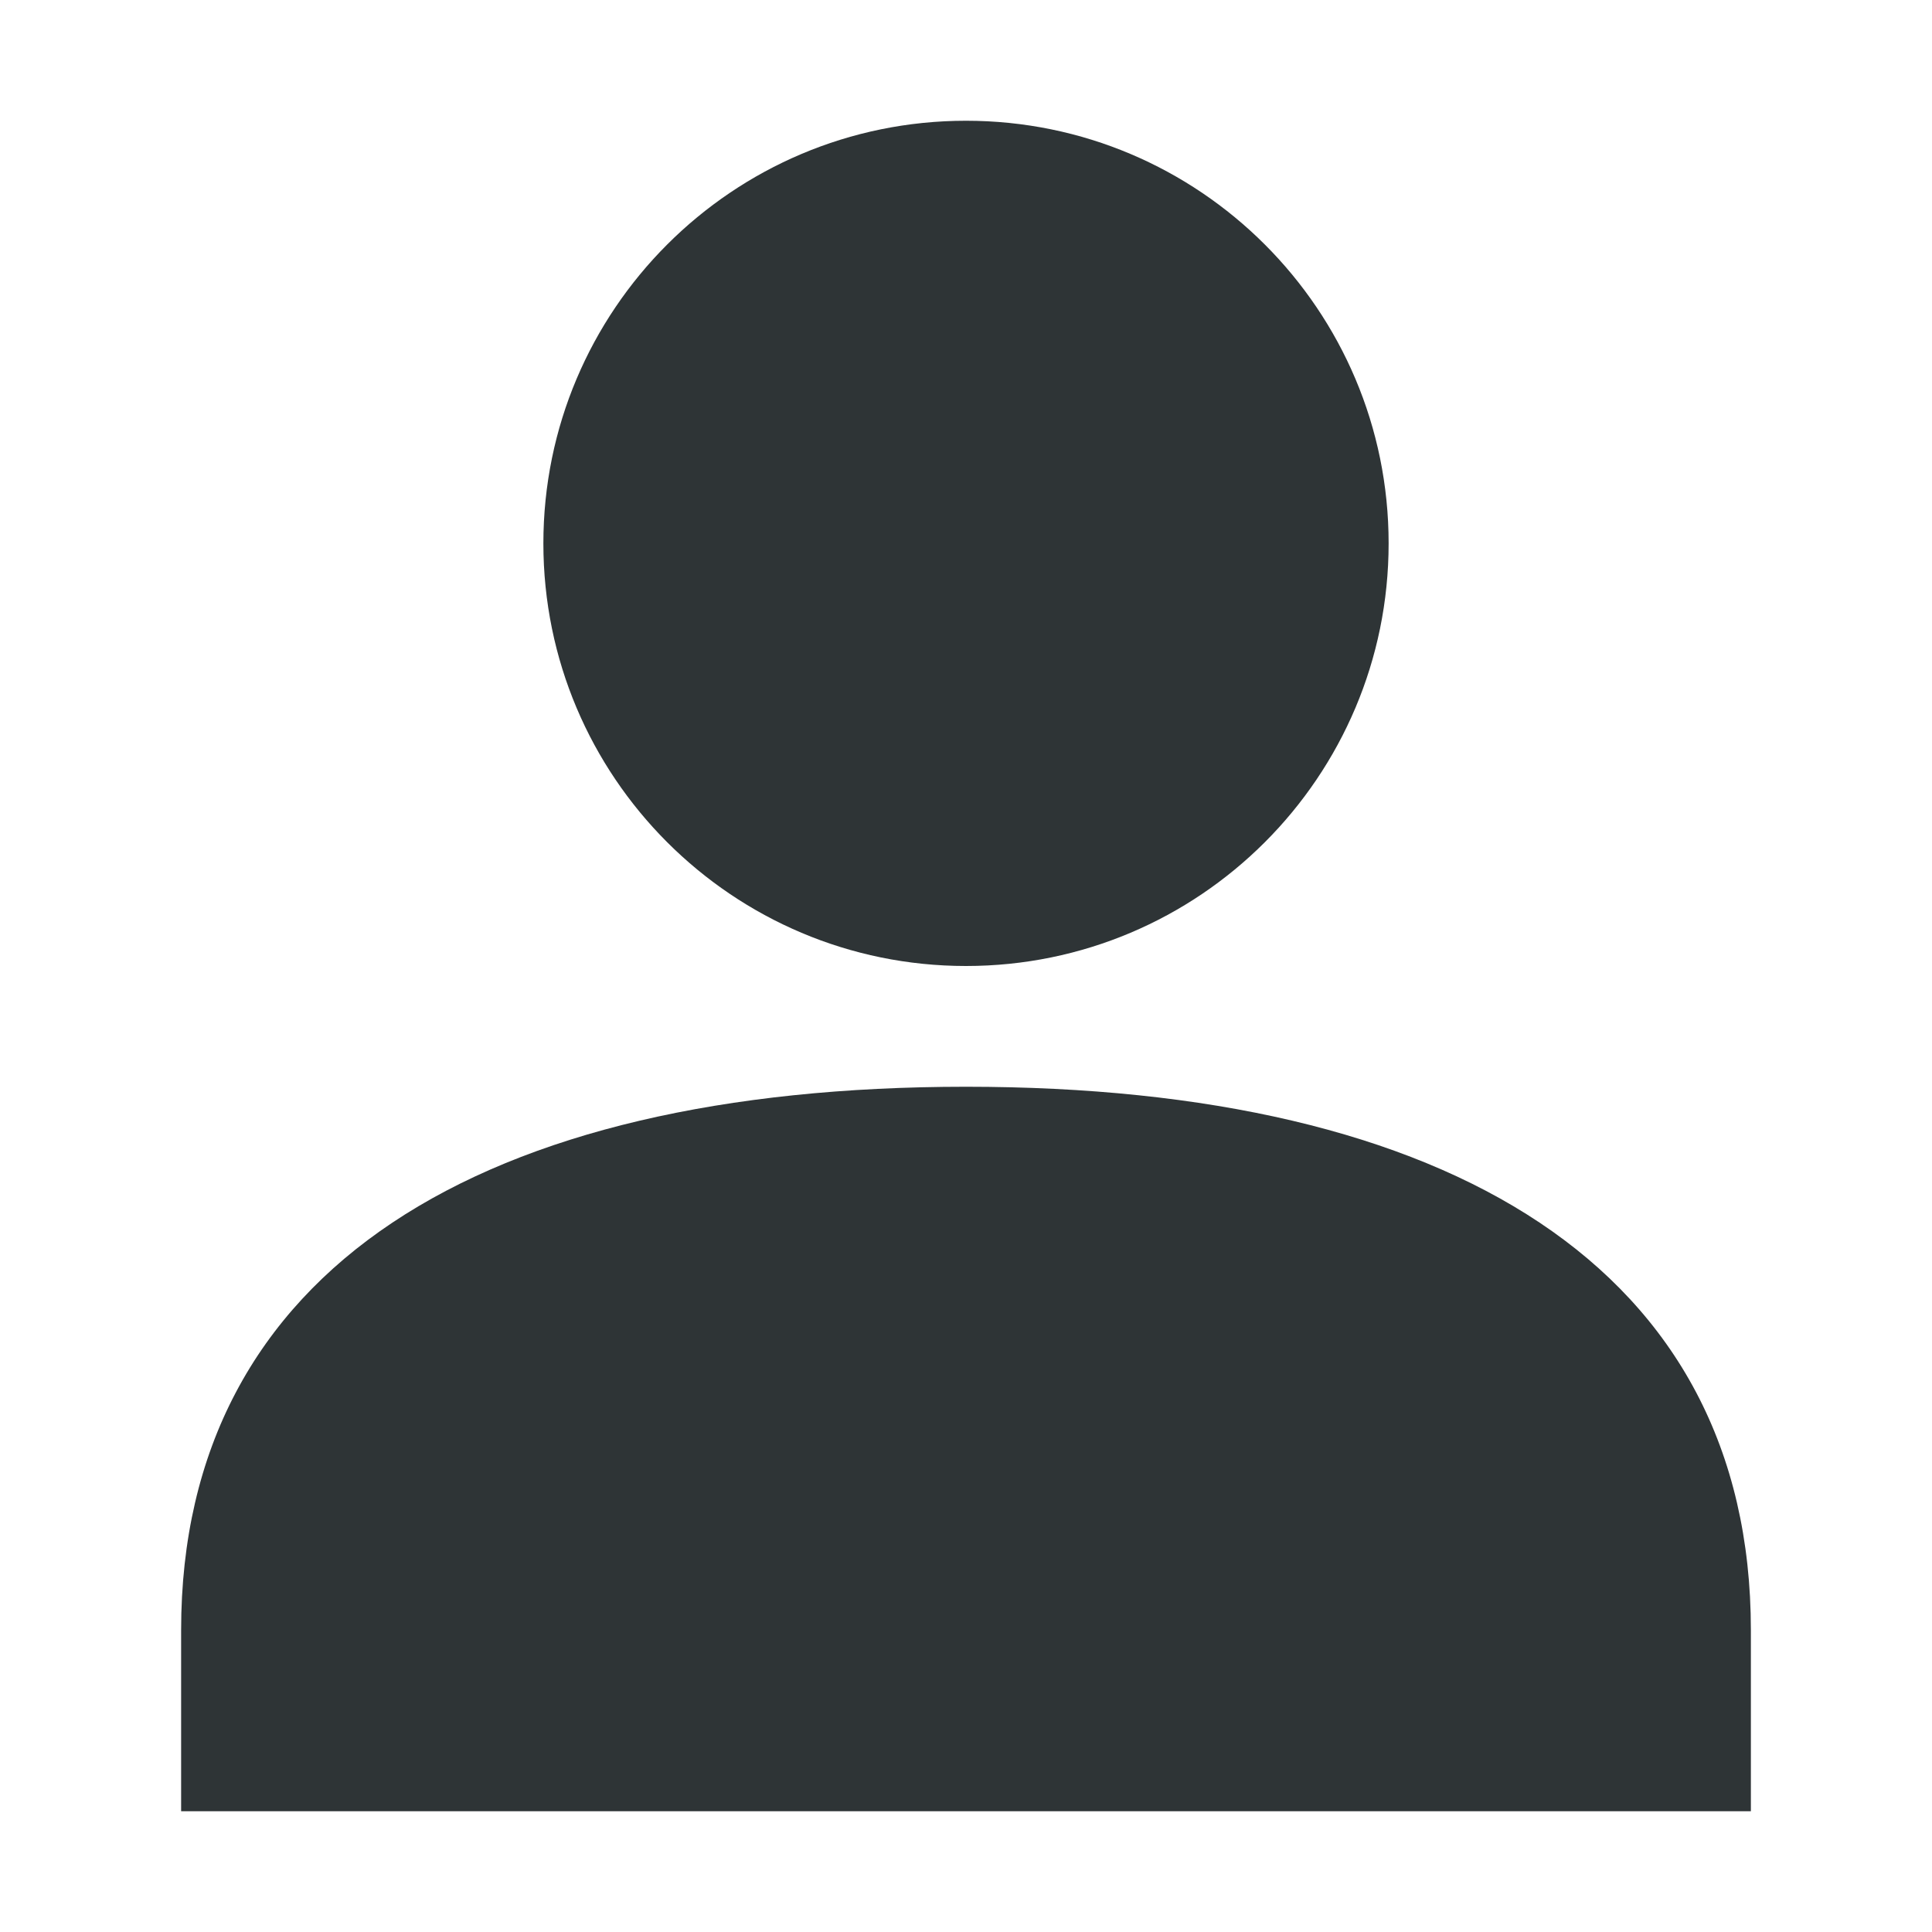
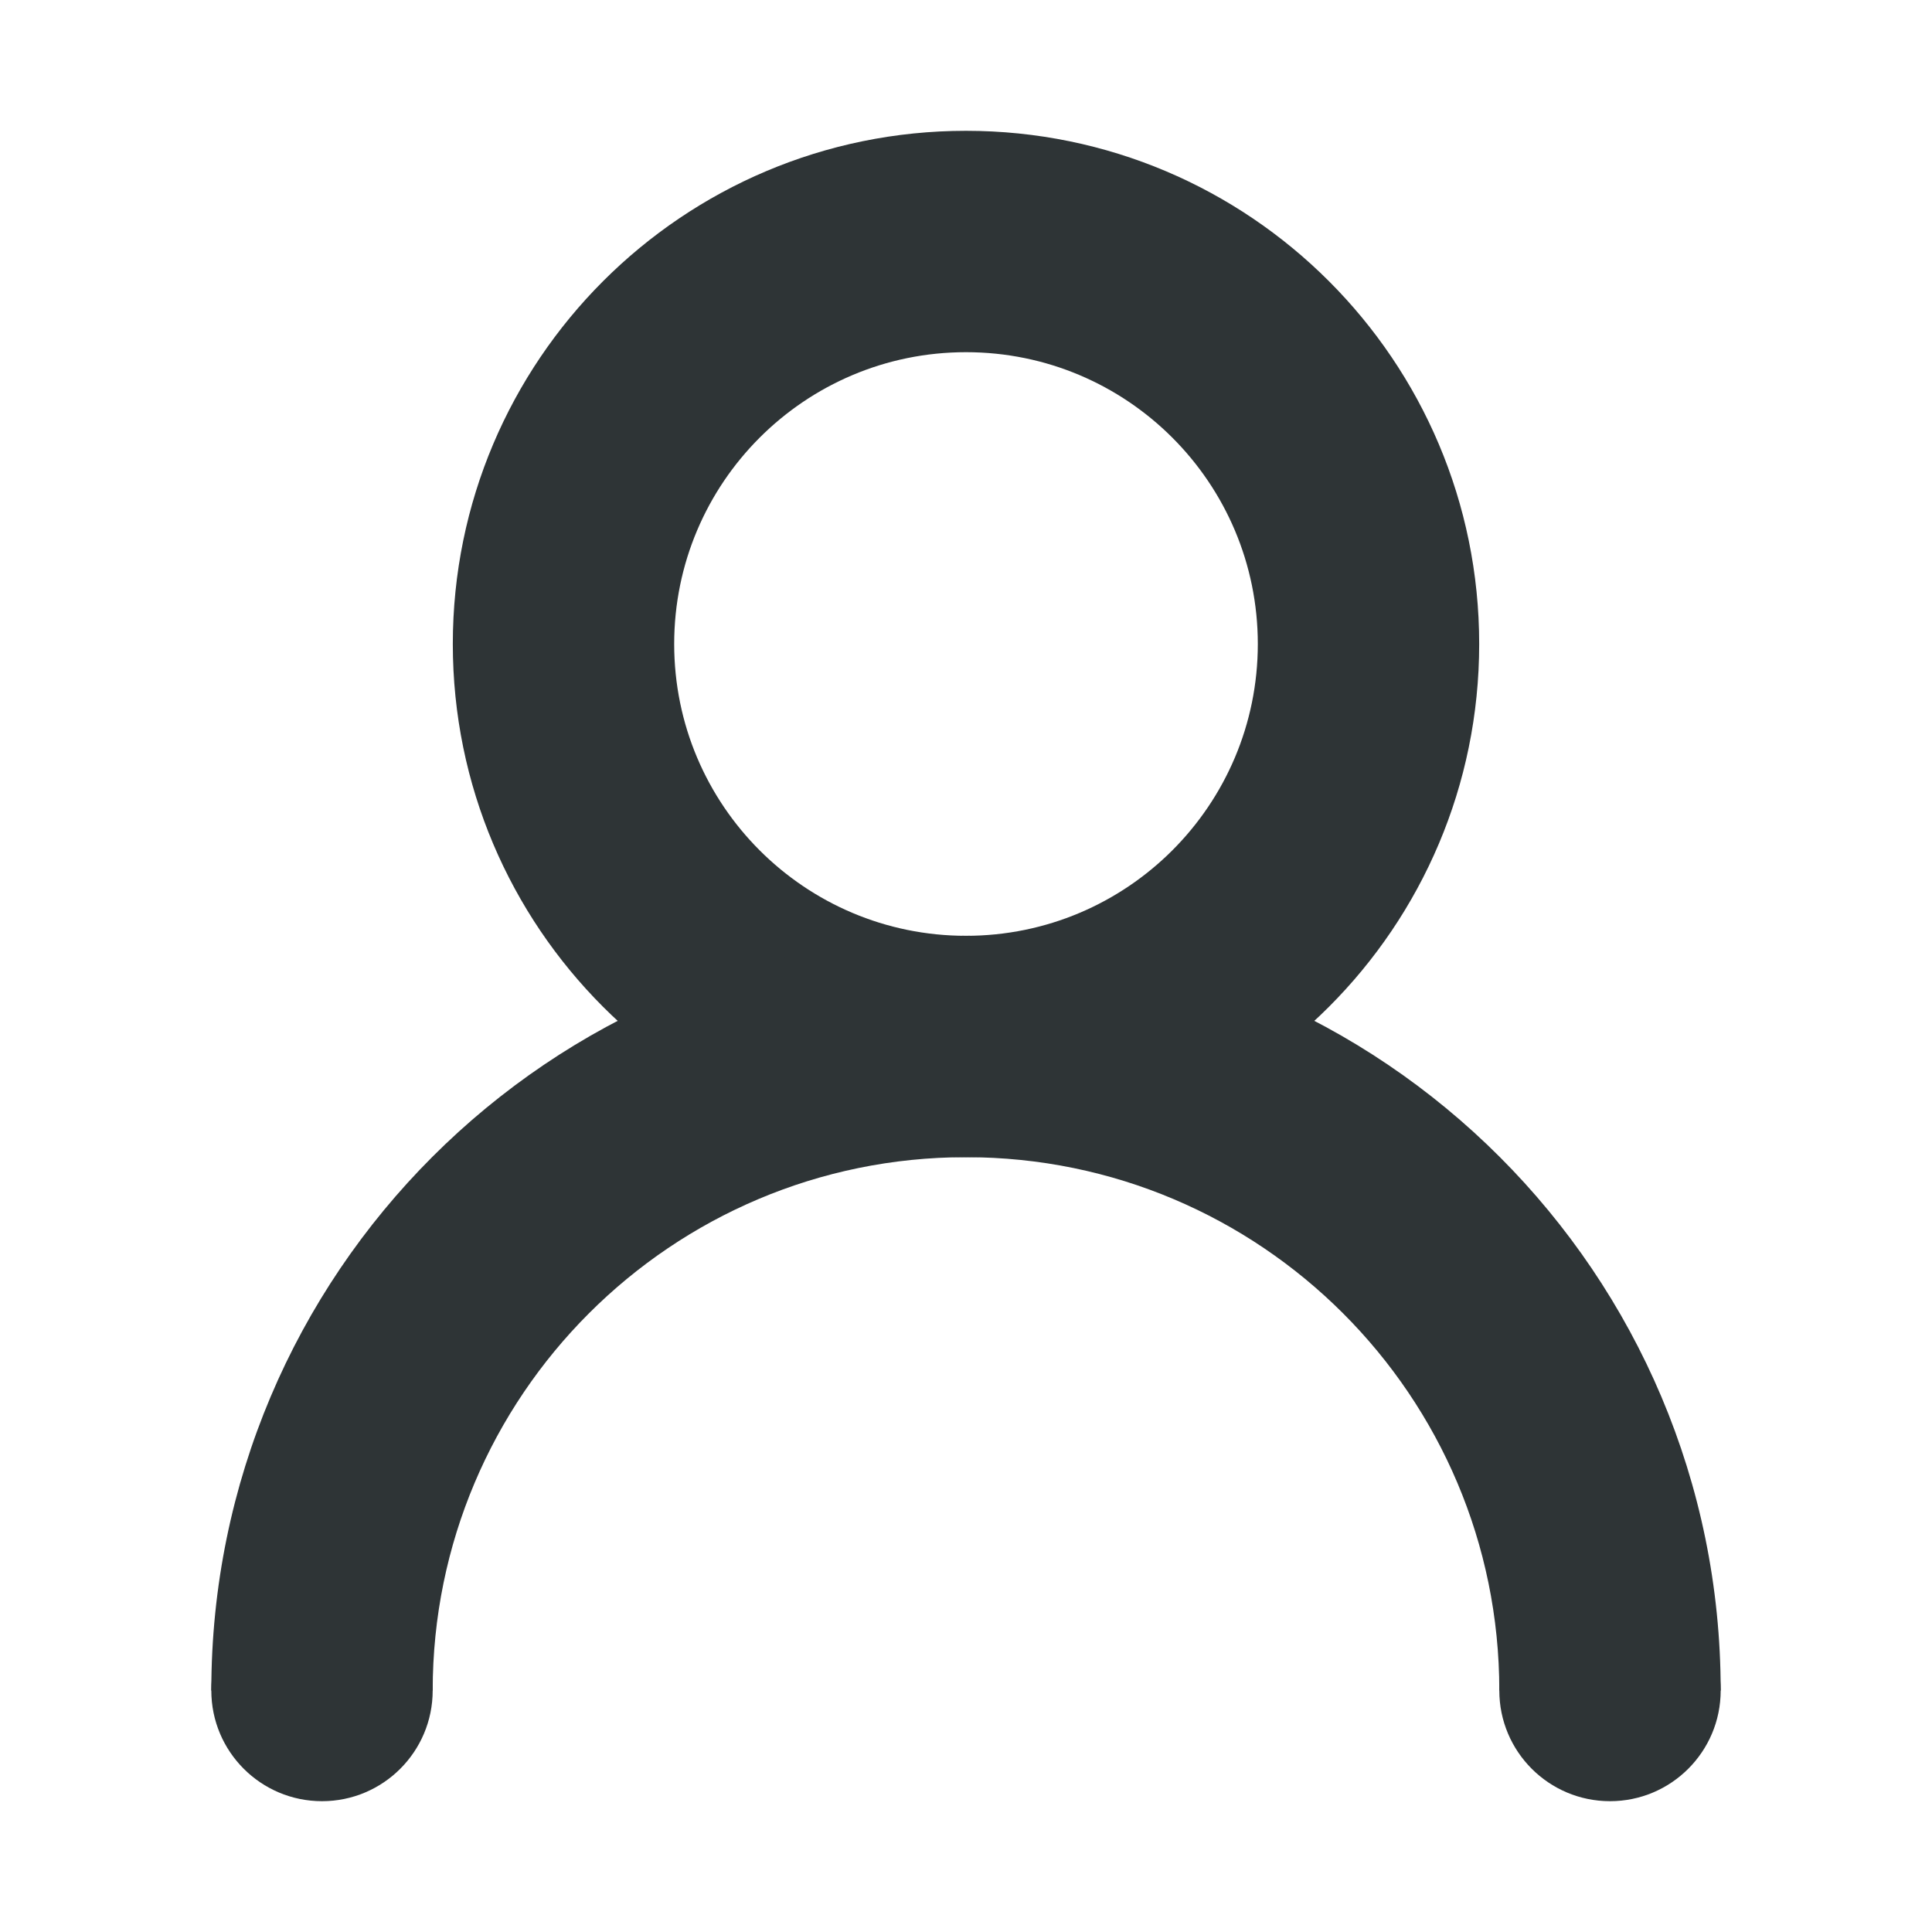
- <svg xmlns="http://www.w3.org/2000/svg" width="16" height="16" viewBox="0 0 16 16">
+ <svg xmlns="http://www.w3.org/2000/svg" width="16" height="16" viewBox="0 0 24 24">
  <g fill="#2e3436">
-     <circle cx="8" cy="4.5" r="3.5" />
-     <path d="M1.5 15v-1.5C1.5 10.5 4 9 8 9s6.5 1.5 6.5 4.5V15Z" />
+     <path fill-rule="evenodd" d="M5.625 8 a6.375 6.375 0 1 0 12.75 0 a6.375 6.375 0 1 0 -12.75 0 Z M8.375 8 a3.625 3.625 0 1 0 7.25 0 a3.625 3.625 0 1 0 -7.25 0 Z" />
+     <path d="M2.625 21 A9.375 9.375 0 0 1 21.375 21 L18.625 21 A6.625 6.625 0 0 0 5.375 21 Z" />
+     <circle cx="4" cy="21" r="1.375" />
+     <circle cx="20" cy="21" r="1.375" />
  </g>
</svg>
